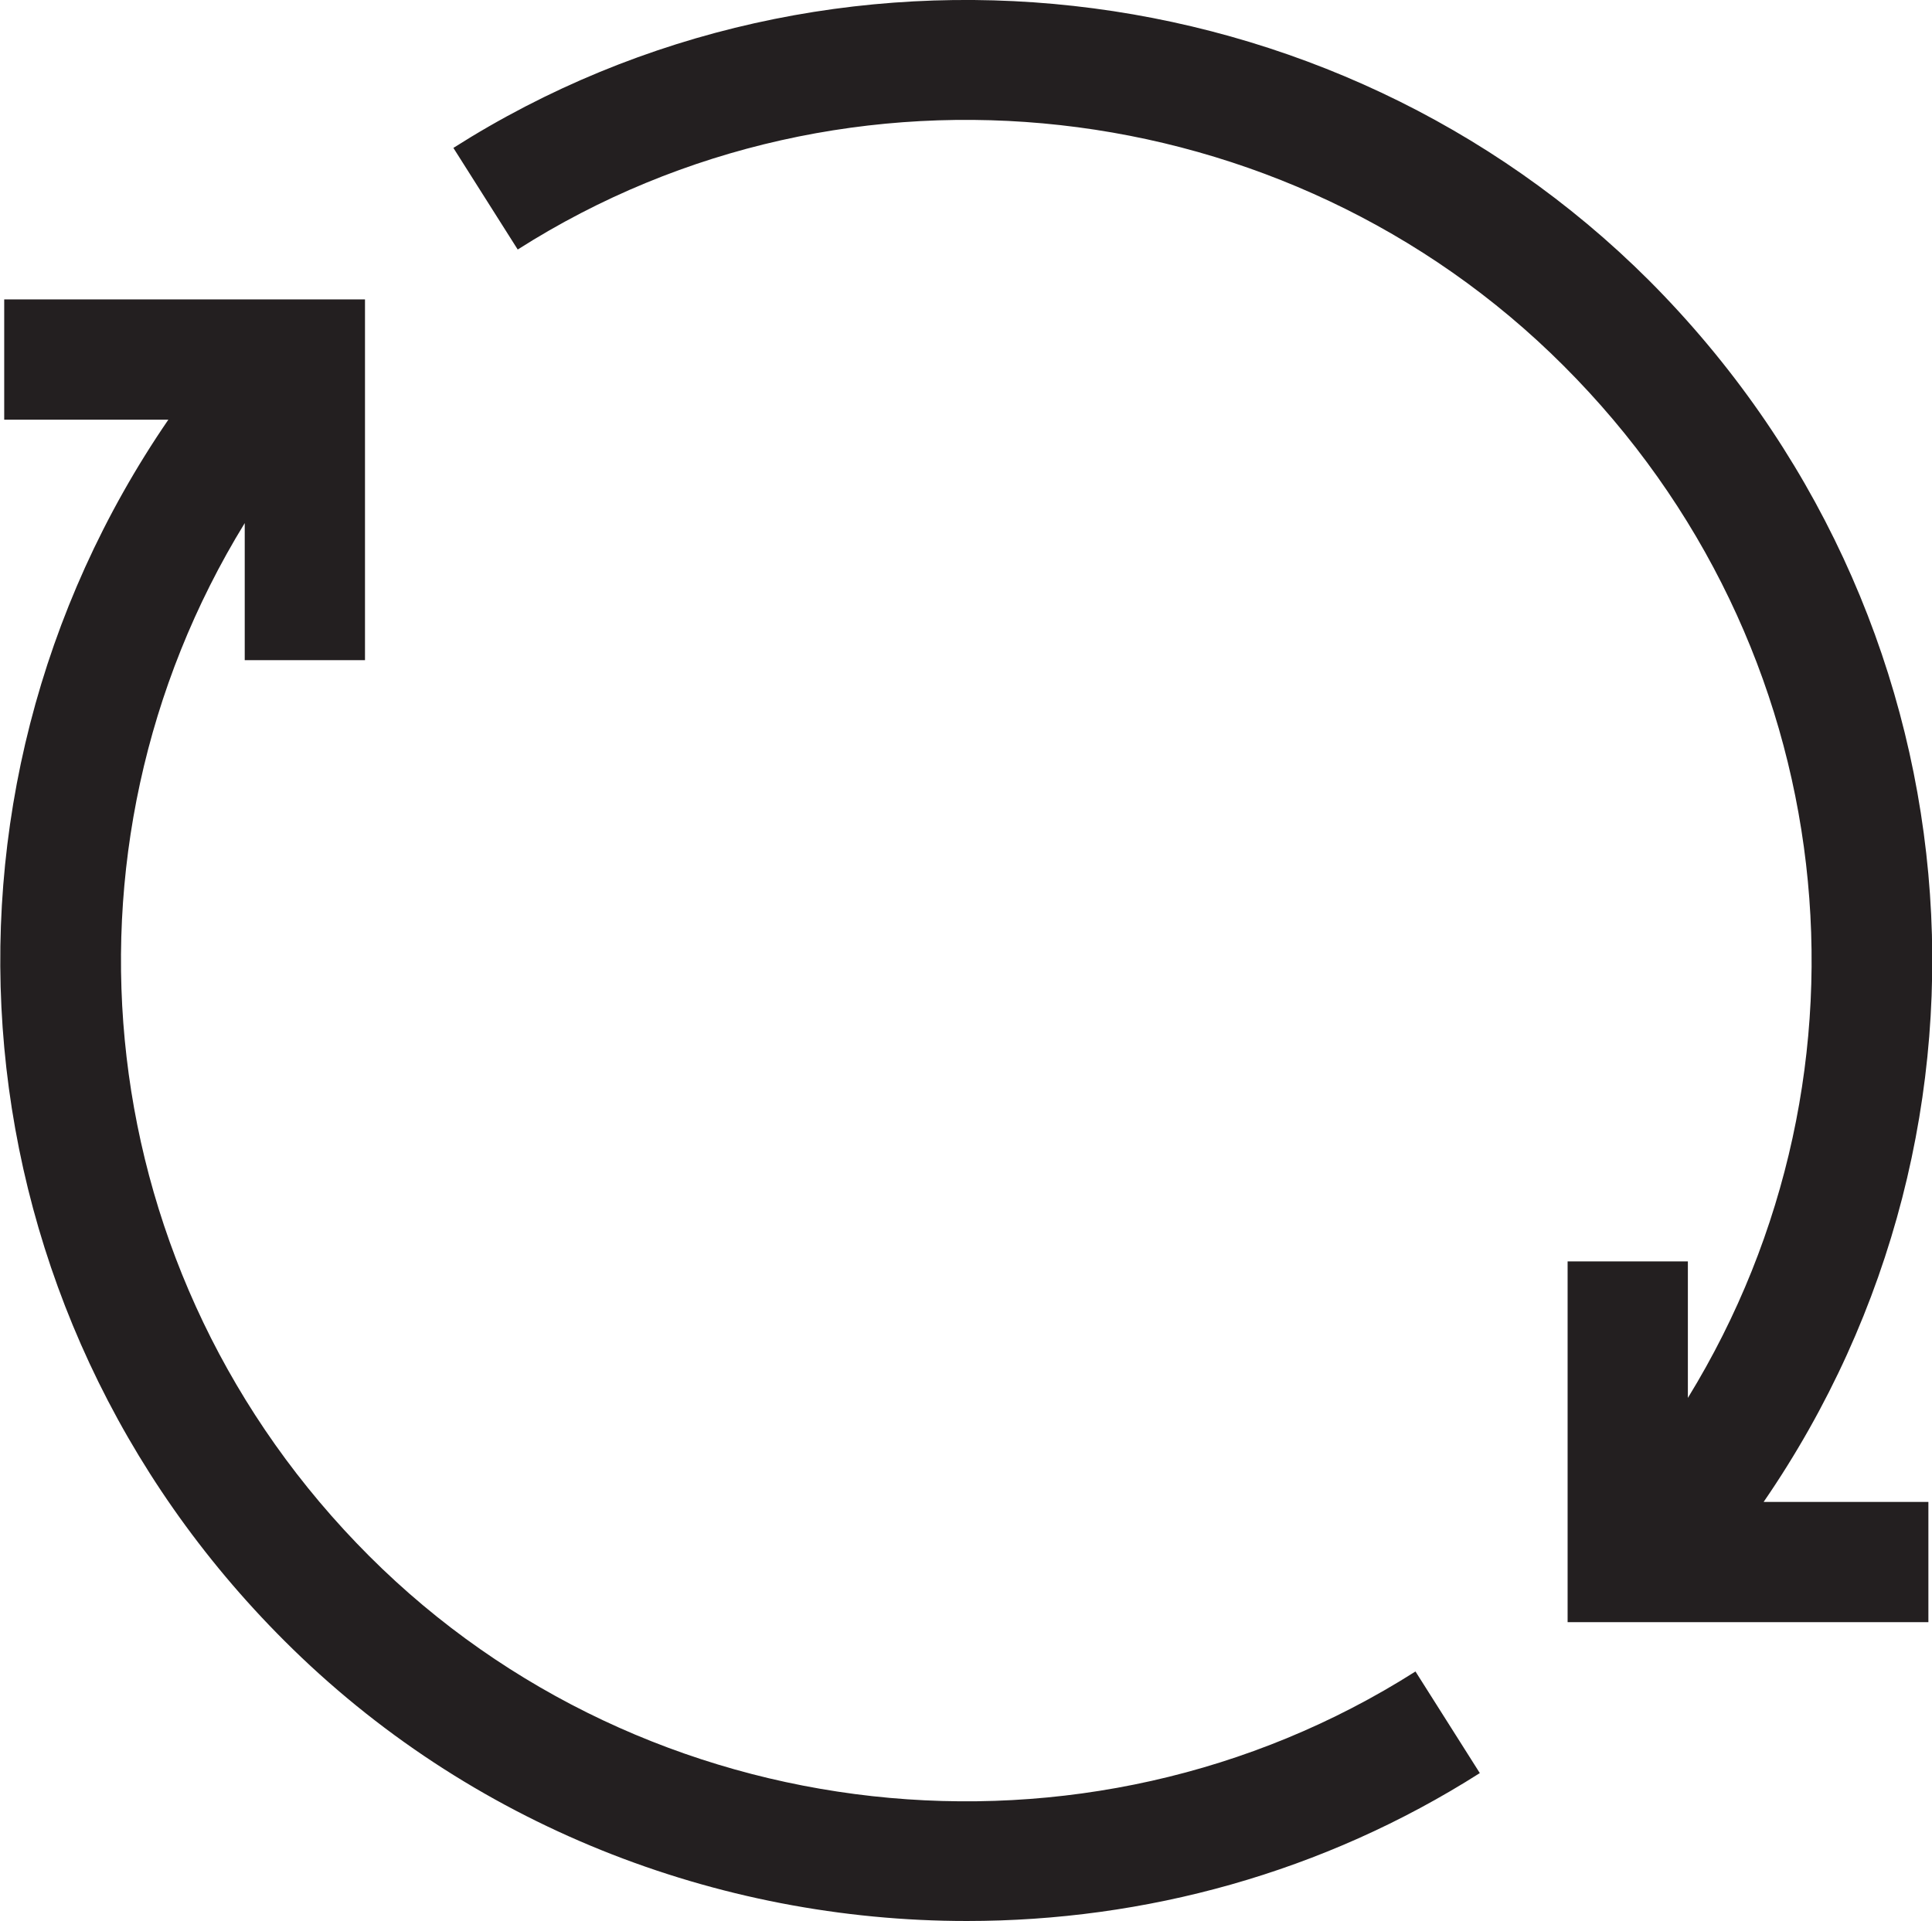
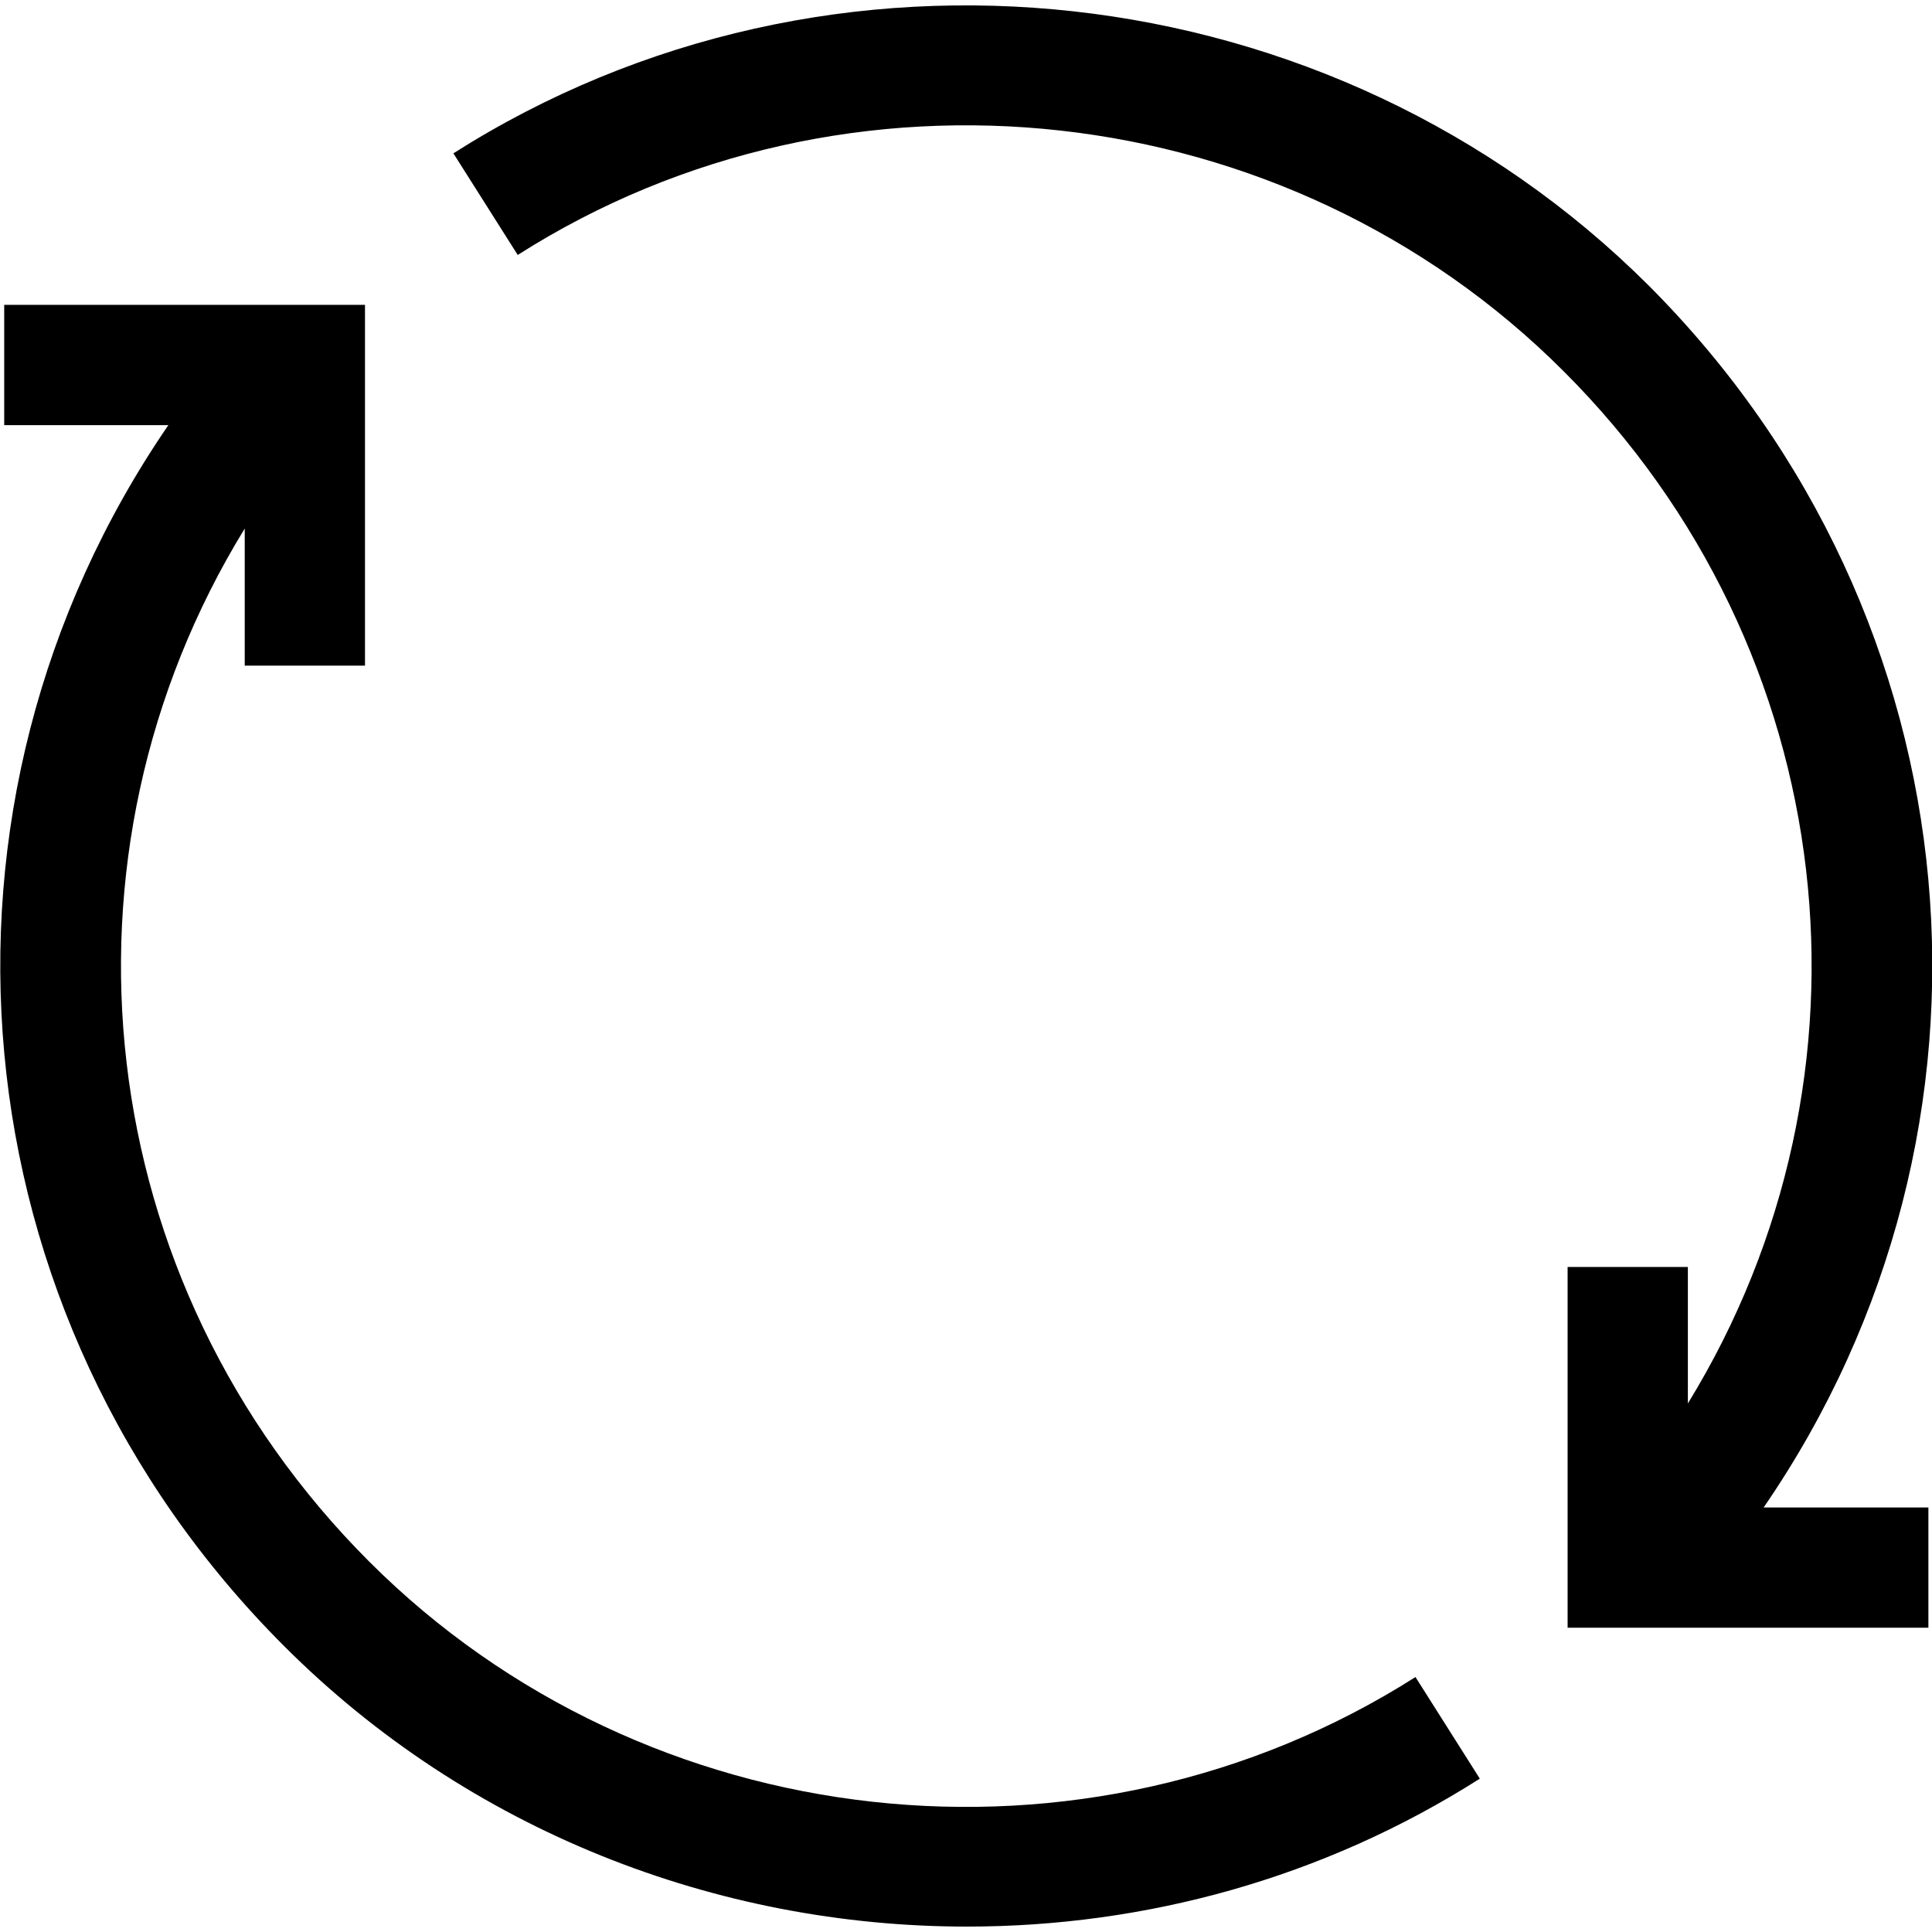
- <svg xmlns="http://www.w3.org/2000/svg" id="Icons" viewBox="0 0 32.13 31.95">
-   <path d="m24.61,29.49c-2.61,1.66-5.57,2.46-8.53,2.46-4.15,0-8.28-1.59-11.35-4.66C-.8,21.77-1.52,13.28,2.8,6.98H.07v-2h6v6h-2v-2.28c-3.34,5.44-2.59,12.52,2.07,17.18,4.6,4.6,11.91,5.41,17.4,1.92l1.07,1.69Z" fill="#231f20" />
-   <path d="m29.33,24.98h2.74v2h-6v-6h2v2.27c3.34-5.44,2.59-12.52-2.07-17.17C21.4,1.48,14.09.66,8.61,4.15l-1.07-1.69c6.26-3.98,14.62-3.05,19.88,2.2,5.52,5.53,6.24,14.02,1.91,20.32Z" fill="#231f20" />
+ <svg xmlns="http://www.w3.org/2000/svg" height="1em" width="1em" viewBox="0 0 32.13 31.95">
+   <path d="m24.61,29.49c-2.61,1.66-5.57,2.46-8.53,2.46-4.15,0-8.28-1.59-11.35-4.66C-.8,21.77-1.52,13.28,2.8,6.98H.07v-2h6v6h-2v-2.28c-3.34,5.44-2.59,12.52,2.07,17.18,4.6,4.6,11.91,5.41,17.4,1.92l1.07,1.69Z" fill="currentColor" />
+   <path d="m29.33,24.98h2.74v2h-6v-6h2v2.27c3.34-5.44,2.59-12.52-2.07-17.17C21.4,1.48,14.09.66,8.61,4.15l-1.07-1.69c6.26-3.98,14.62-3.05,19.88,2.2,5.52,5.53,6.24,14.02,1.91,20.32Z" fill="currentColor" />
</svg>
